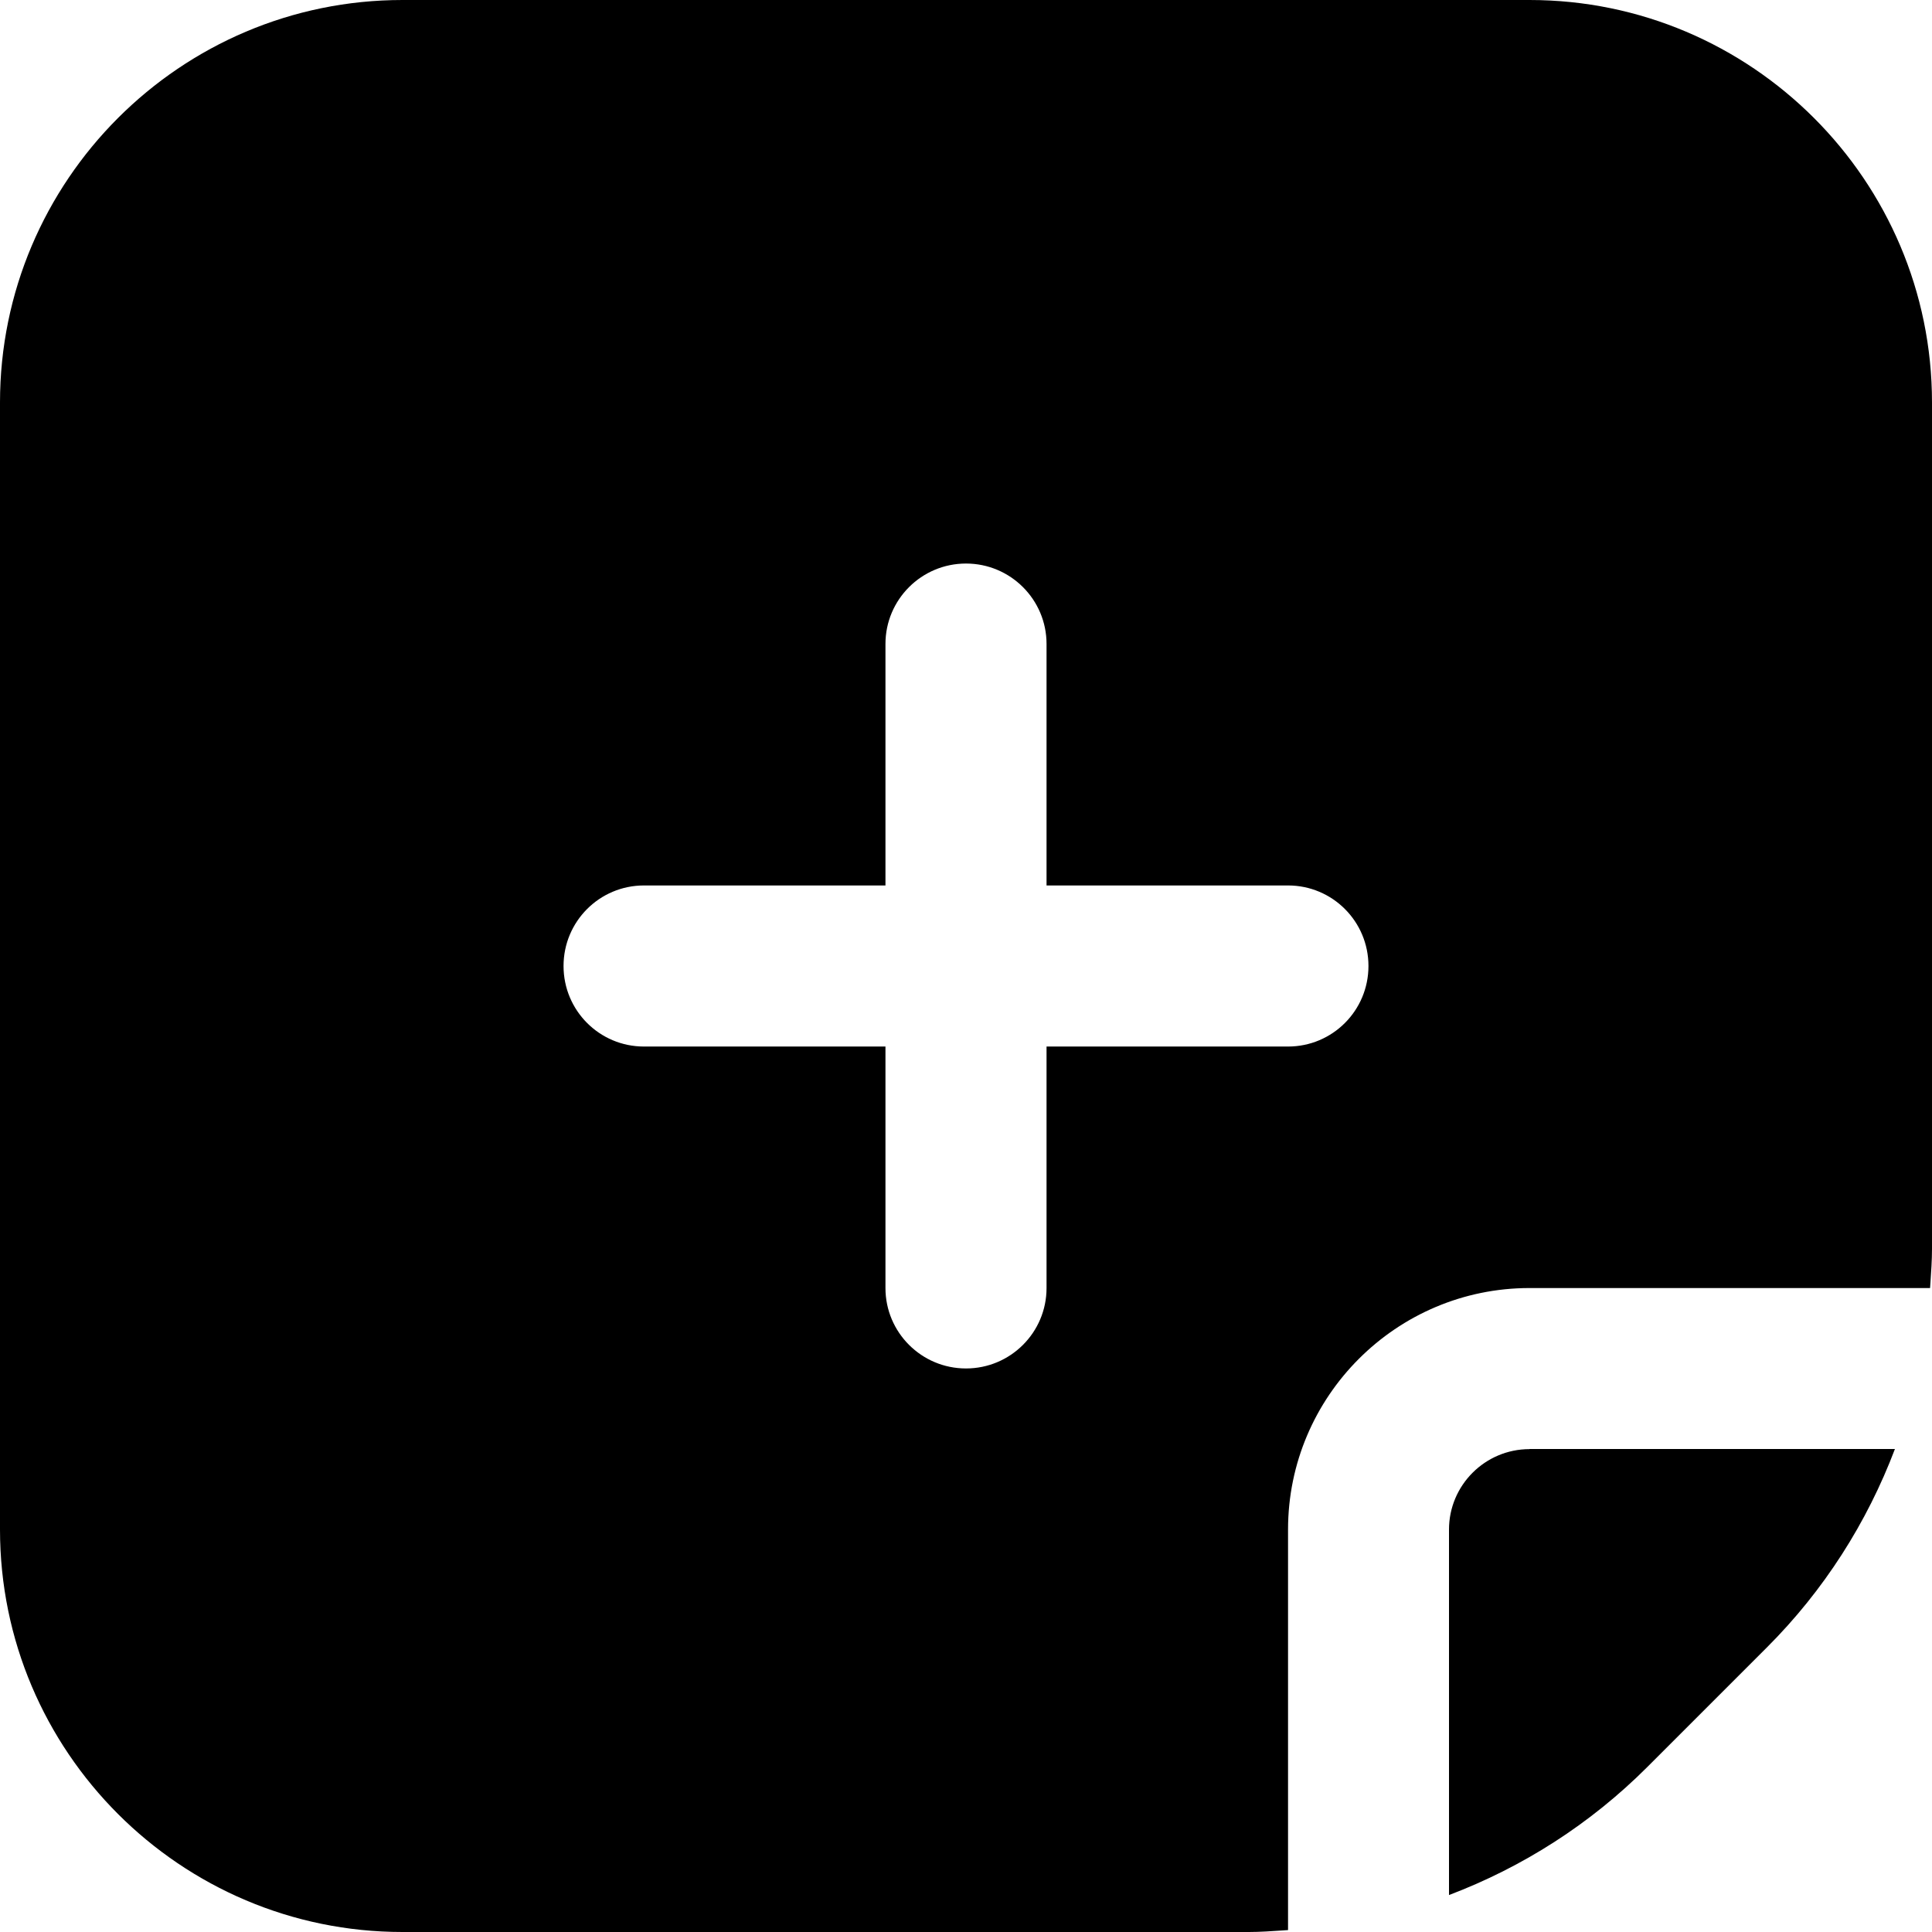
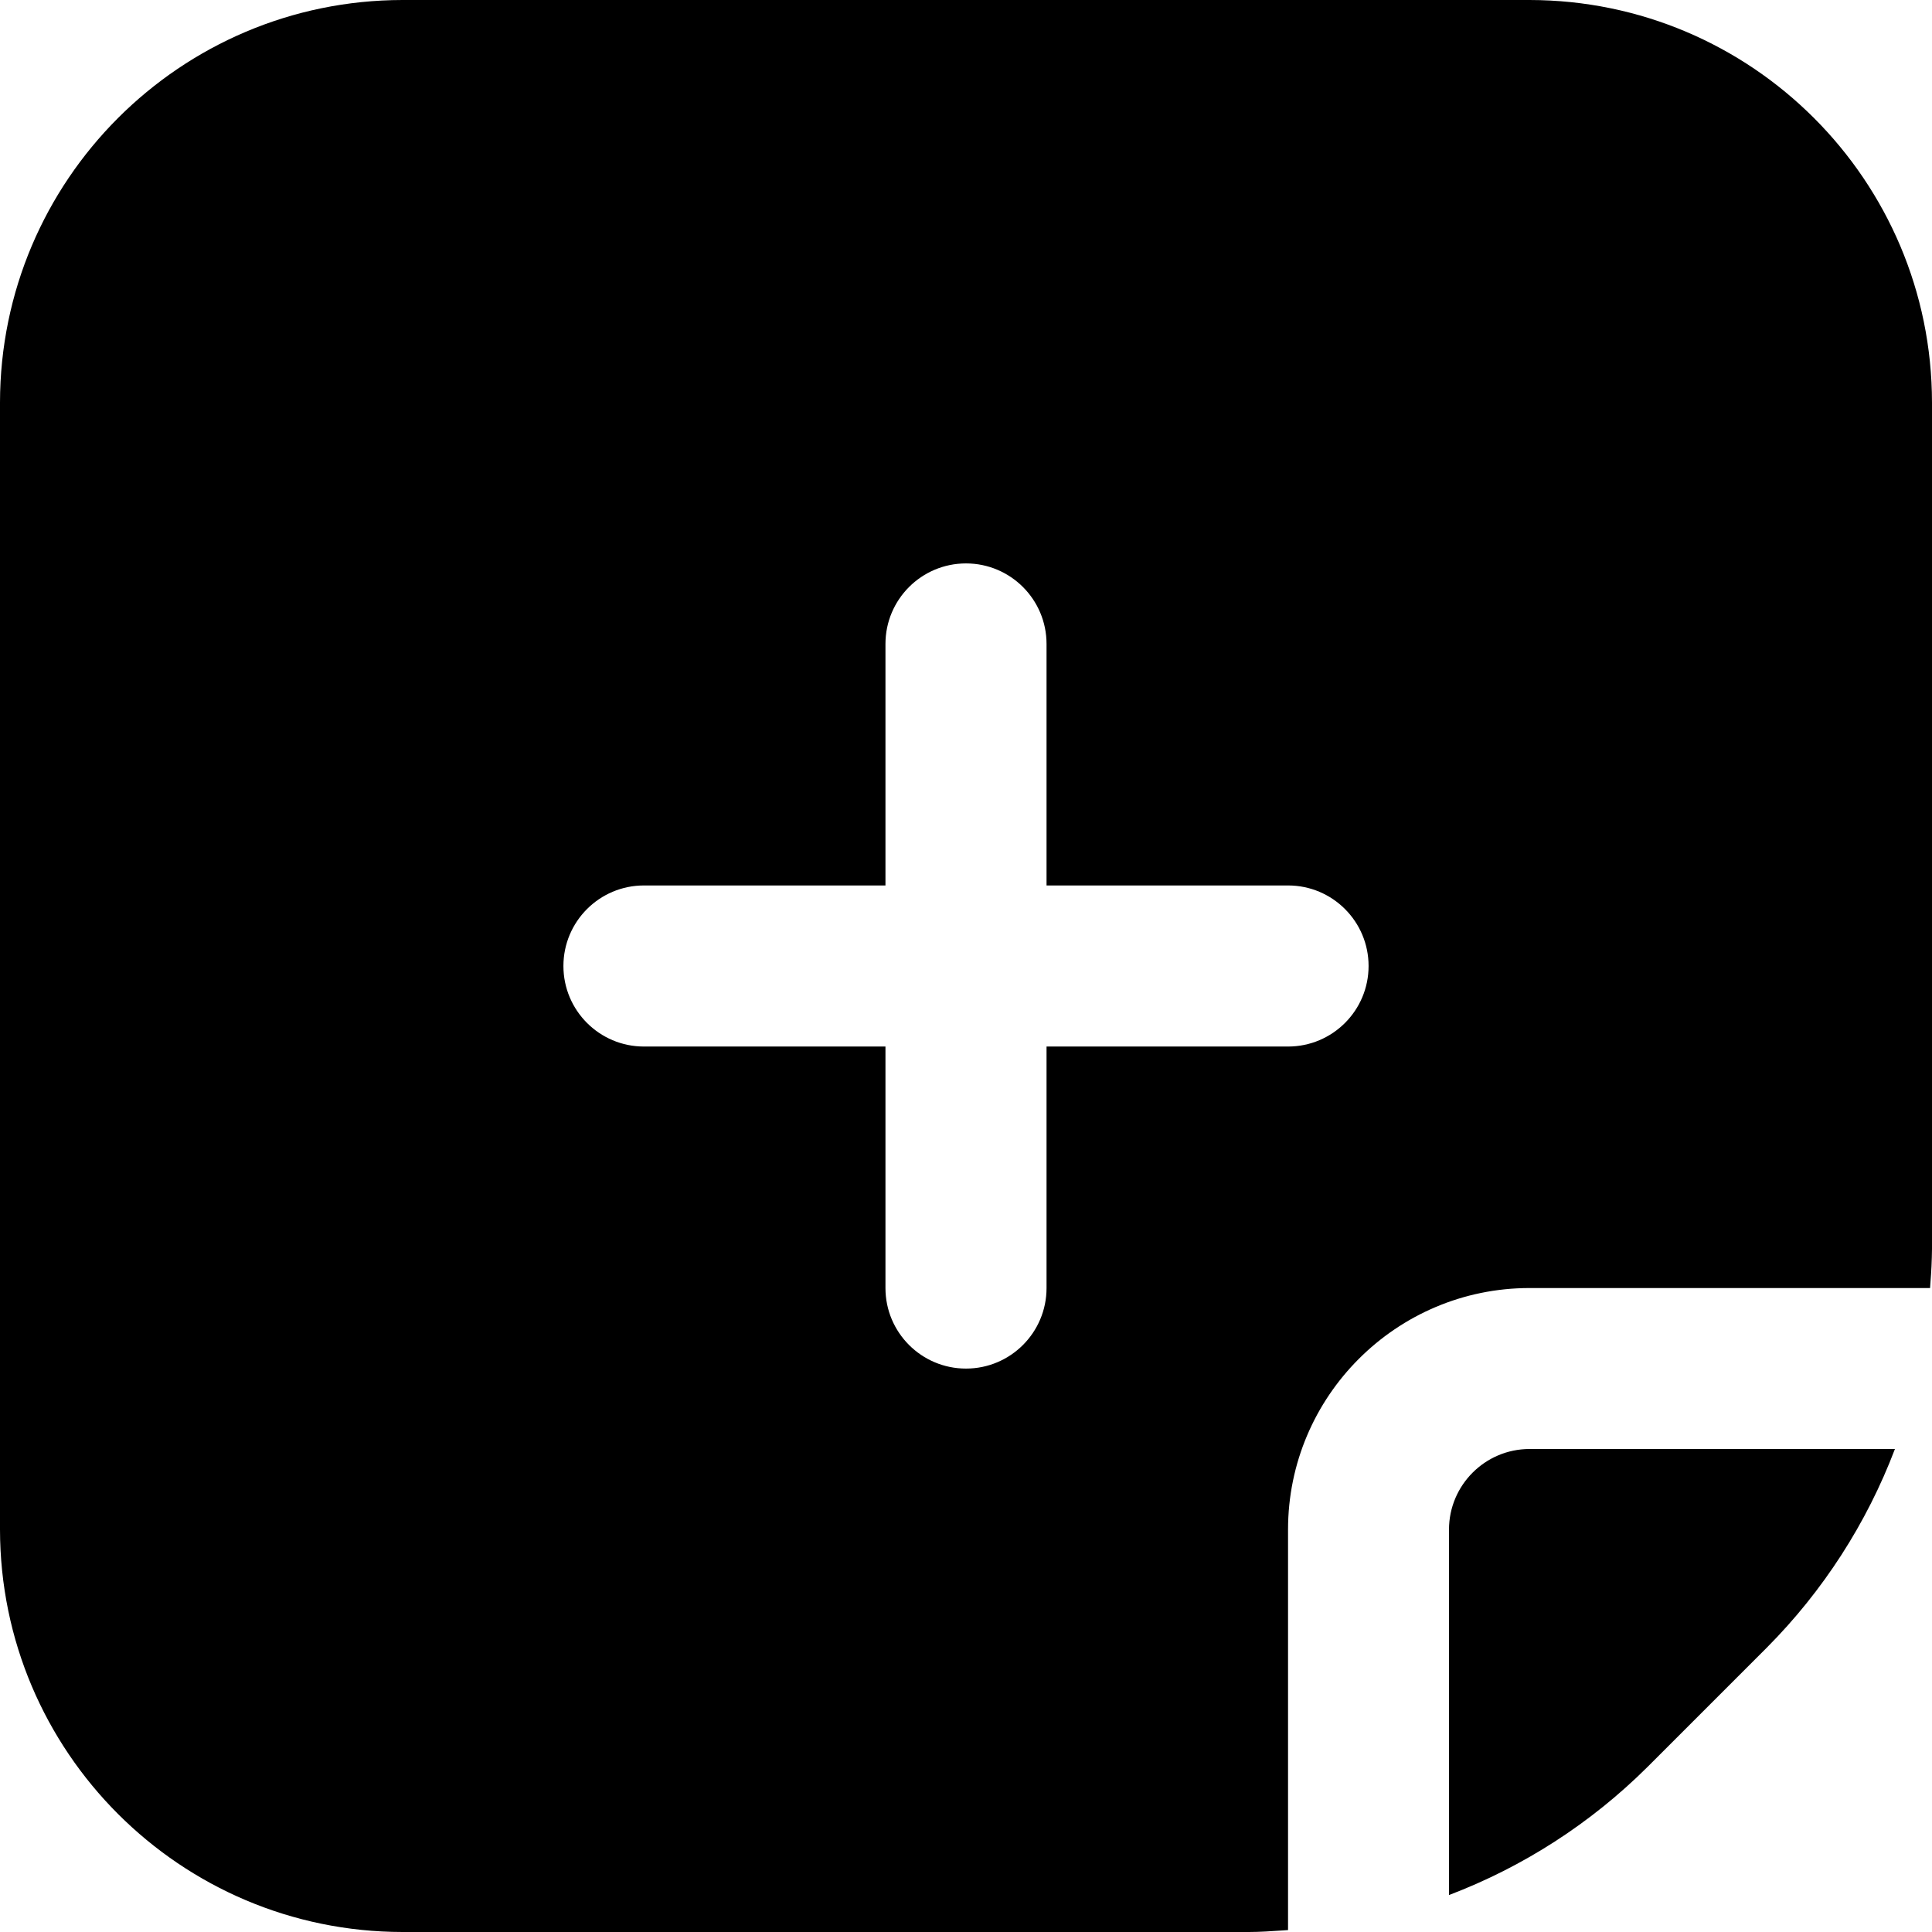
- <svg xmlns="http://www.w3.org/2000/svg" width="16" height="16" viewBox="0 0 16 16" fill="none">
-   <path fill-rule="evenodd" clip-rule="evenodd" d="M12.667 0H3.333C1.495 0 0 1.495 0 3.333V12.667C0 14.505 1.495 16 3.333 16H10.343C10.438 16 10.531 15.993 10.624 15.987H10.624L10.667 15.984V12.667C10.667 11.564 11.564 10.667 12.667 10.667H15.984L15.987 10.624V10.624C15.993 10.531 16 10.438 16 10.343V3.333C16 1.495 14.505 0 12.667 0ZM10.667 8.667H8.667V10.667C8.667 11.035 8.368 11.333 8 11.333C7.632 11.333 7.333 11.035 7.333 10.667V8.667H5.333C4.965 8.667 4.667 8.369 4.667 8C4.667 7.631 4.965 7.333 5.333 7.333H7.333V5.333C7.333 4.965 7.632 4.667 8 4.667C8.368 4.667 8.667 4.965 8.667 5.333V7.333H10.667C11.035 7.333 11.333 7.631 11.333 8C11.333 8.369 11.035 8.667 10.667 8.667ZM15.693 12H12.667V12.001C12.299 12.001 12 12.3 12 12.667V15.694C12.609 15.463 13.169 15.107 13.643 14.633L14.633 13.643C15.107 13.169 15.462 12.609 15.693 12Z" fill="currentColor" />
+ <svg xmlns="http://www.w3.org/2000/svg" width="16" height="16" fill="none" viewBox="0 0 16 16">
+   <path fill="currentColor" fill-rule="evenodd" d="M12.667 0H3.333A3.337 3.337 0 0 0 0 3.333v9.334A3.337 3.337 0 0 0 3.333 16h7.01c.095 0 .188-.007.281-.013l.043-.003v-3.317c0-1.103.897-2 2-2h3.317l.003-.043a4 4 0 0 0 .013-.28v-7.01A3.337 3.337 0 0 0 12.667 0m-2 8.667h-2v2a.666.666 0 1 1-1.334 0v-2h-2a.666.666 0 1 1 0-1.334h2v-2a.666.666 0 1 1 1.334 0v2h2a.666.666 0 1 1 0 1.334M15.693 12h-3.026c-.368 0-.667.3-.667.667v3.027a4.7 4.7 0 0 0 1.643-1.06l.99-.99A4.7 4.7 0 0 0 15.693 12" clip-rule="evenodd" />
</svg>
